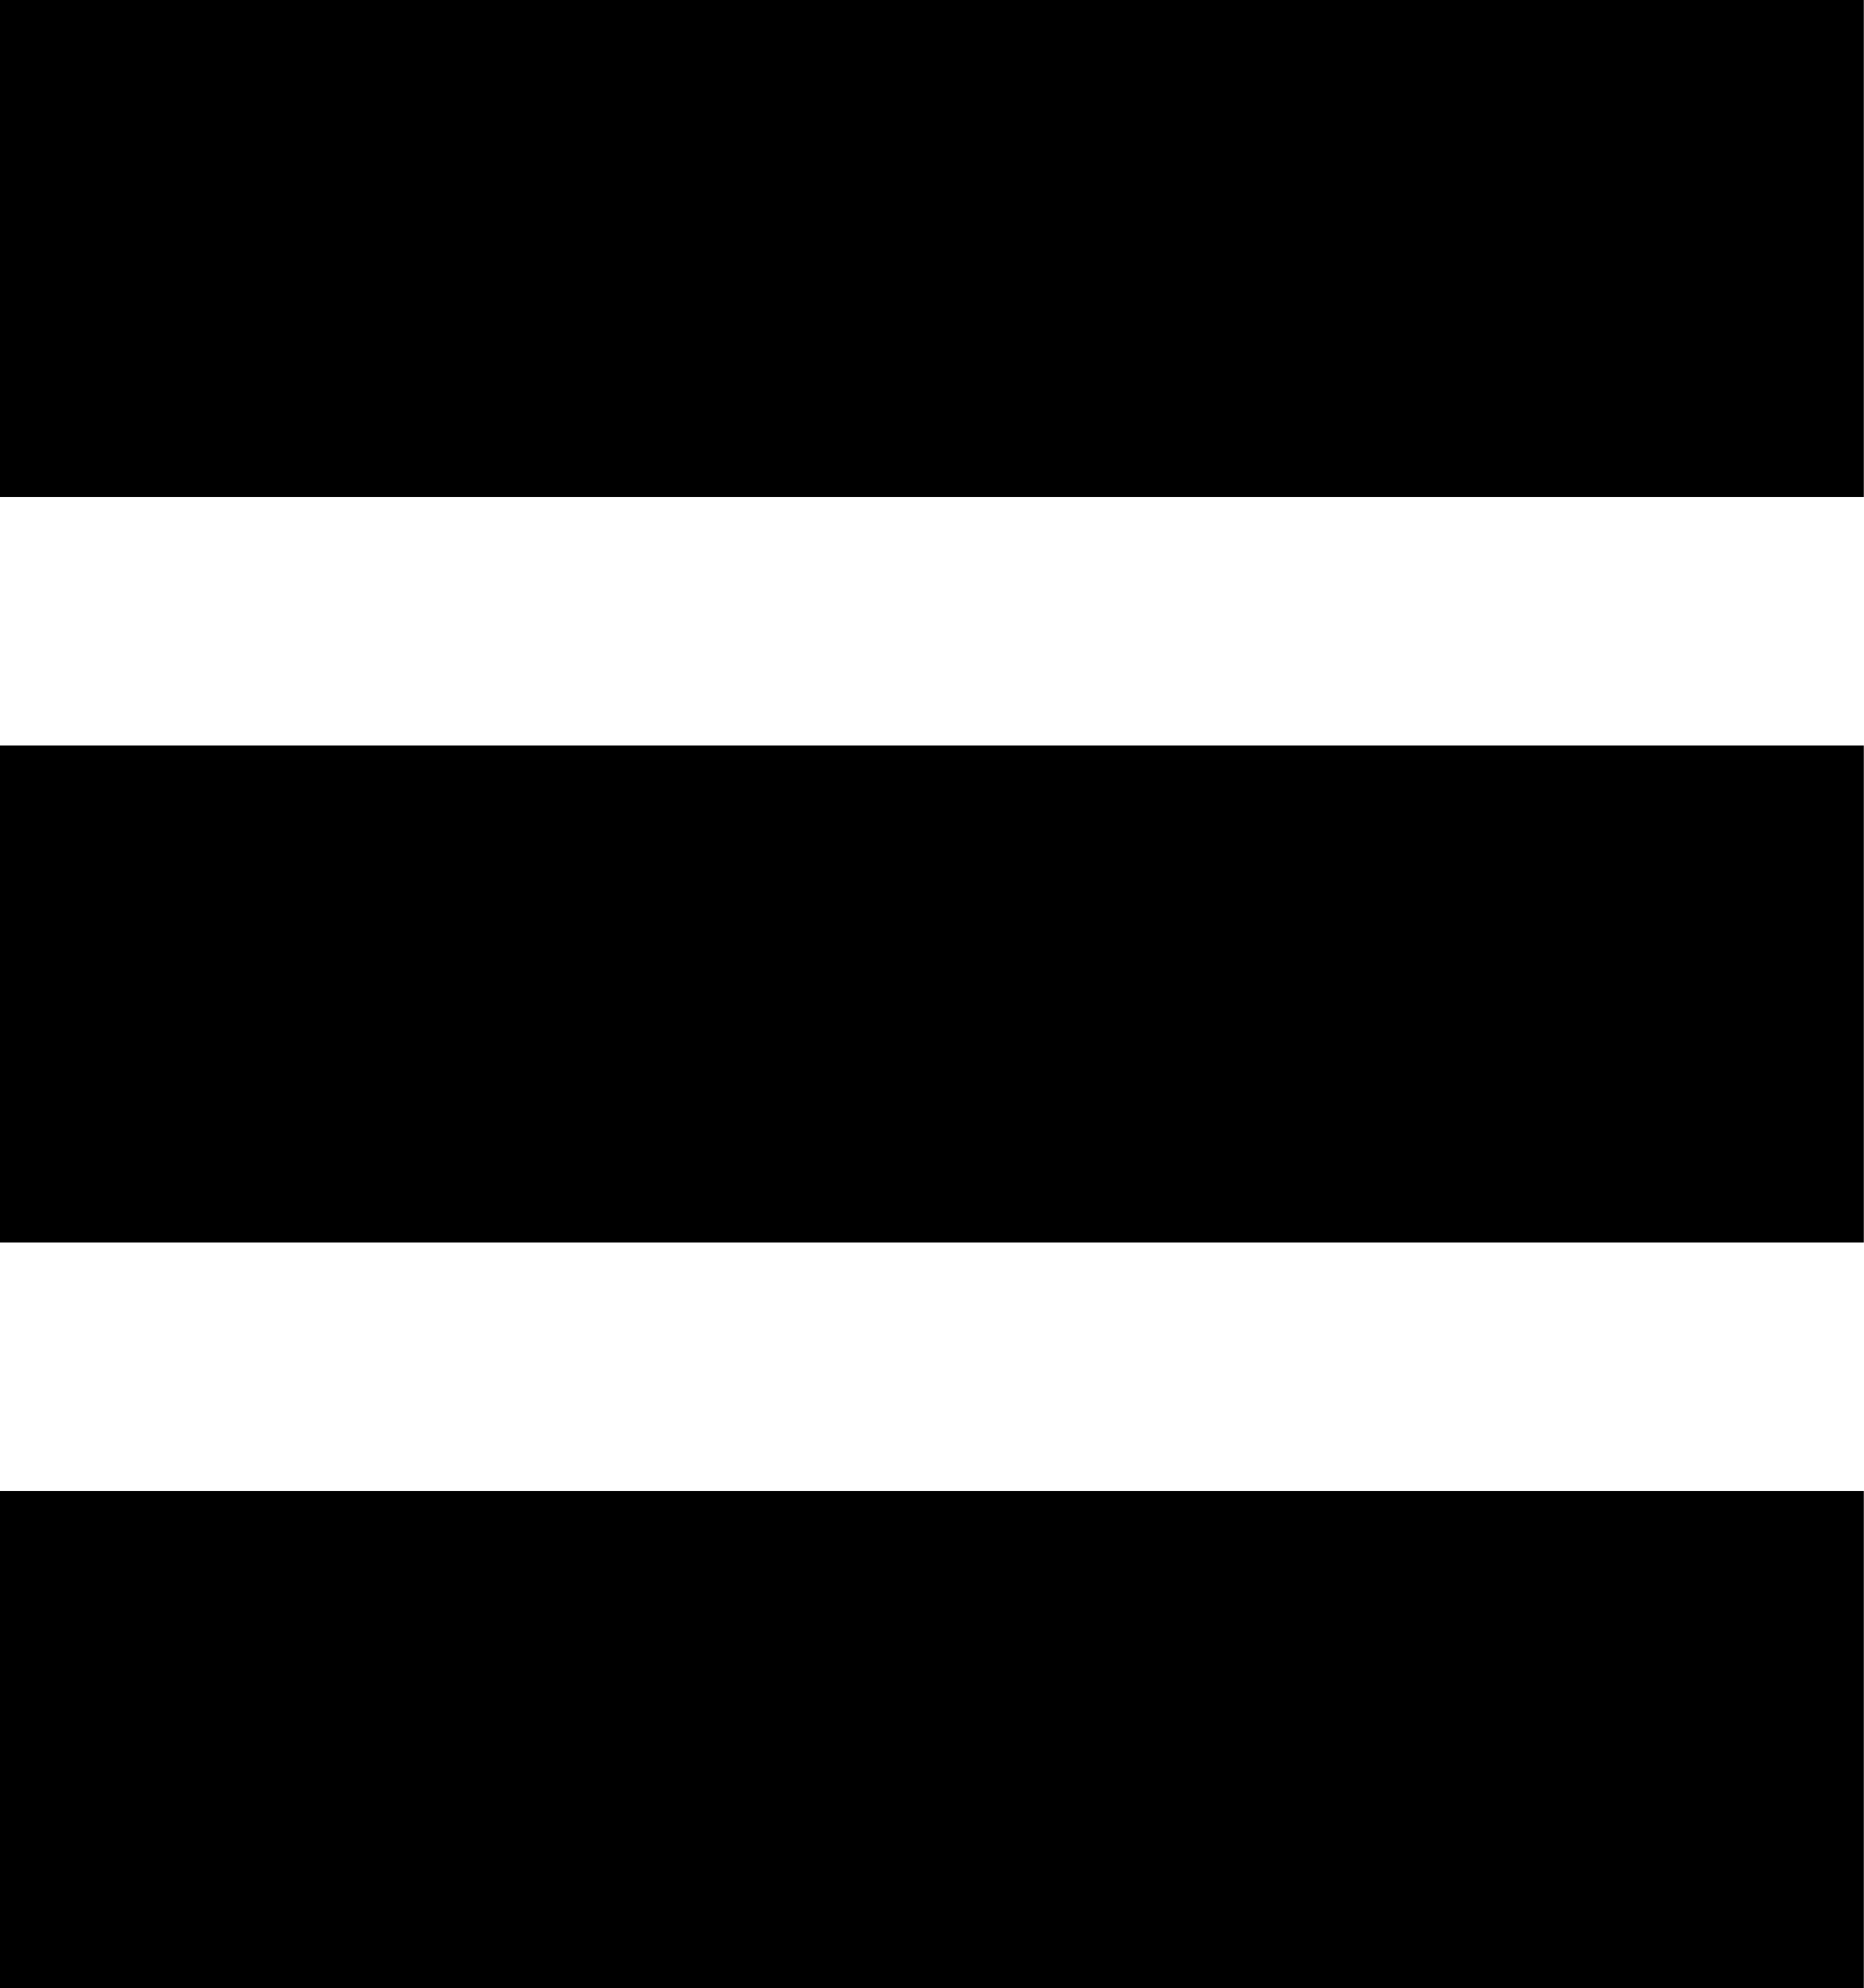
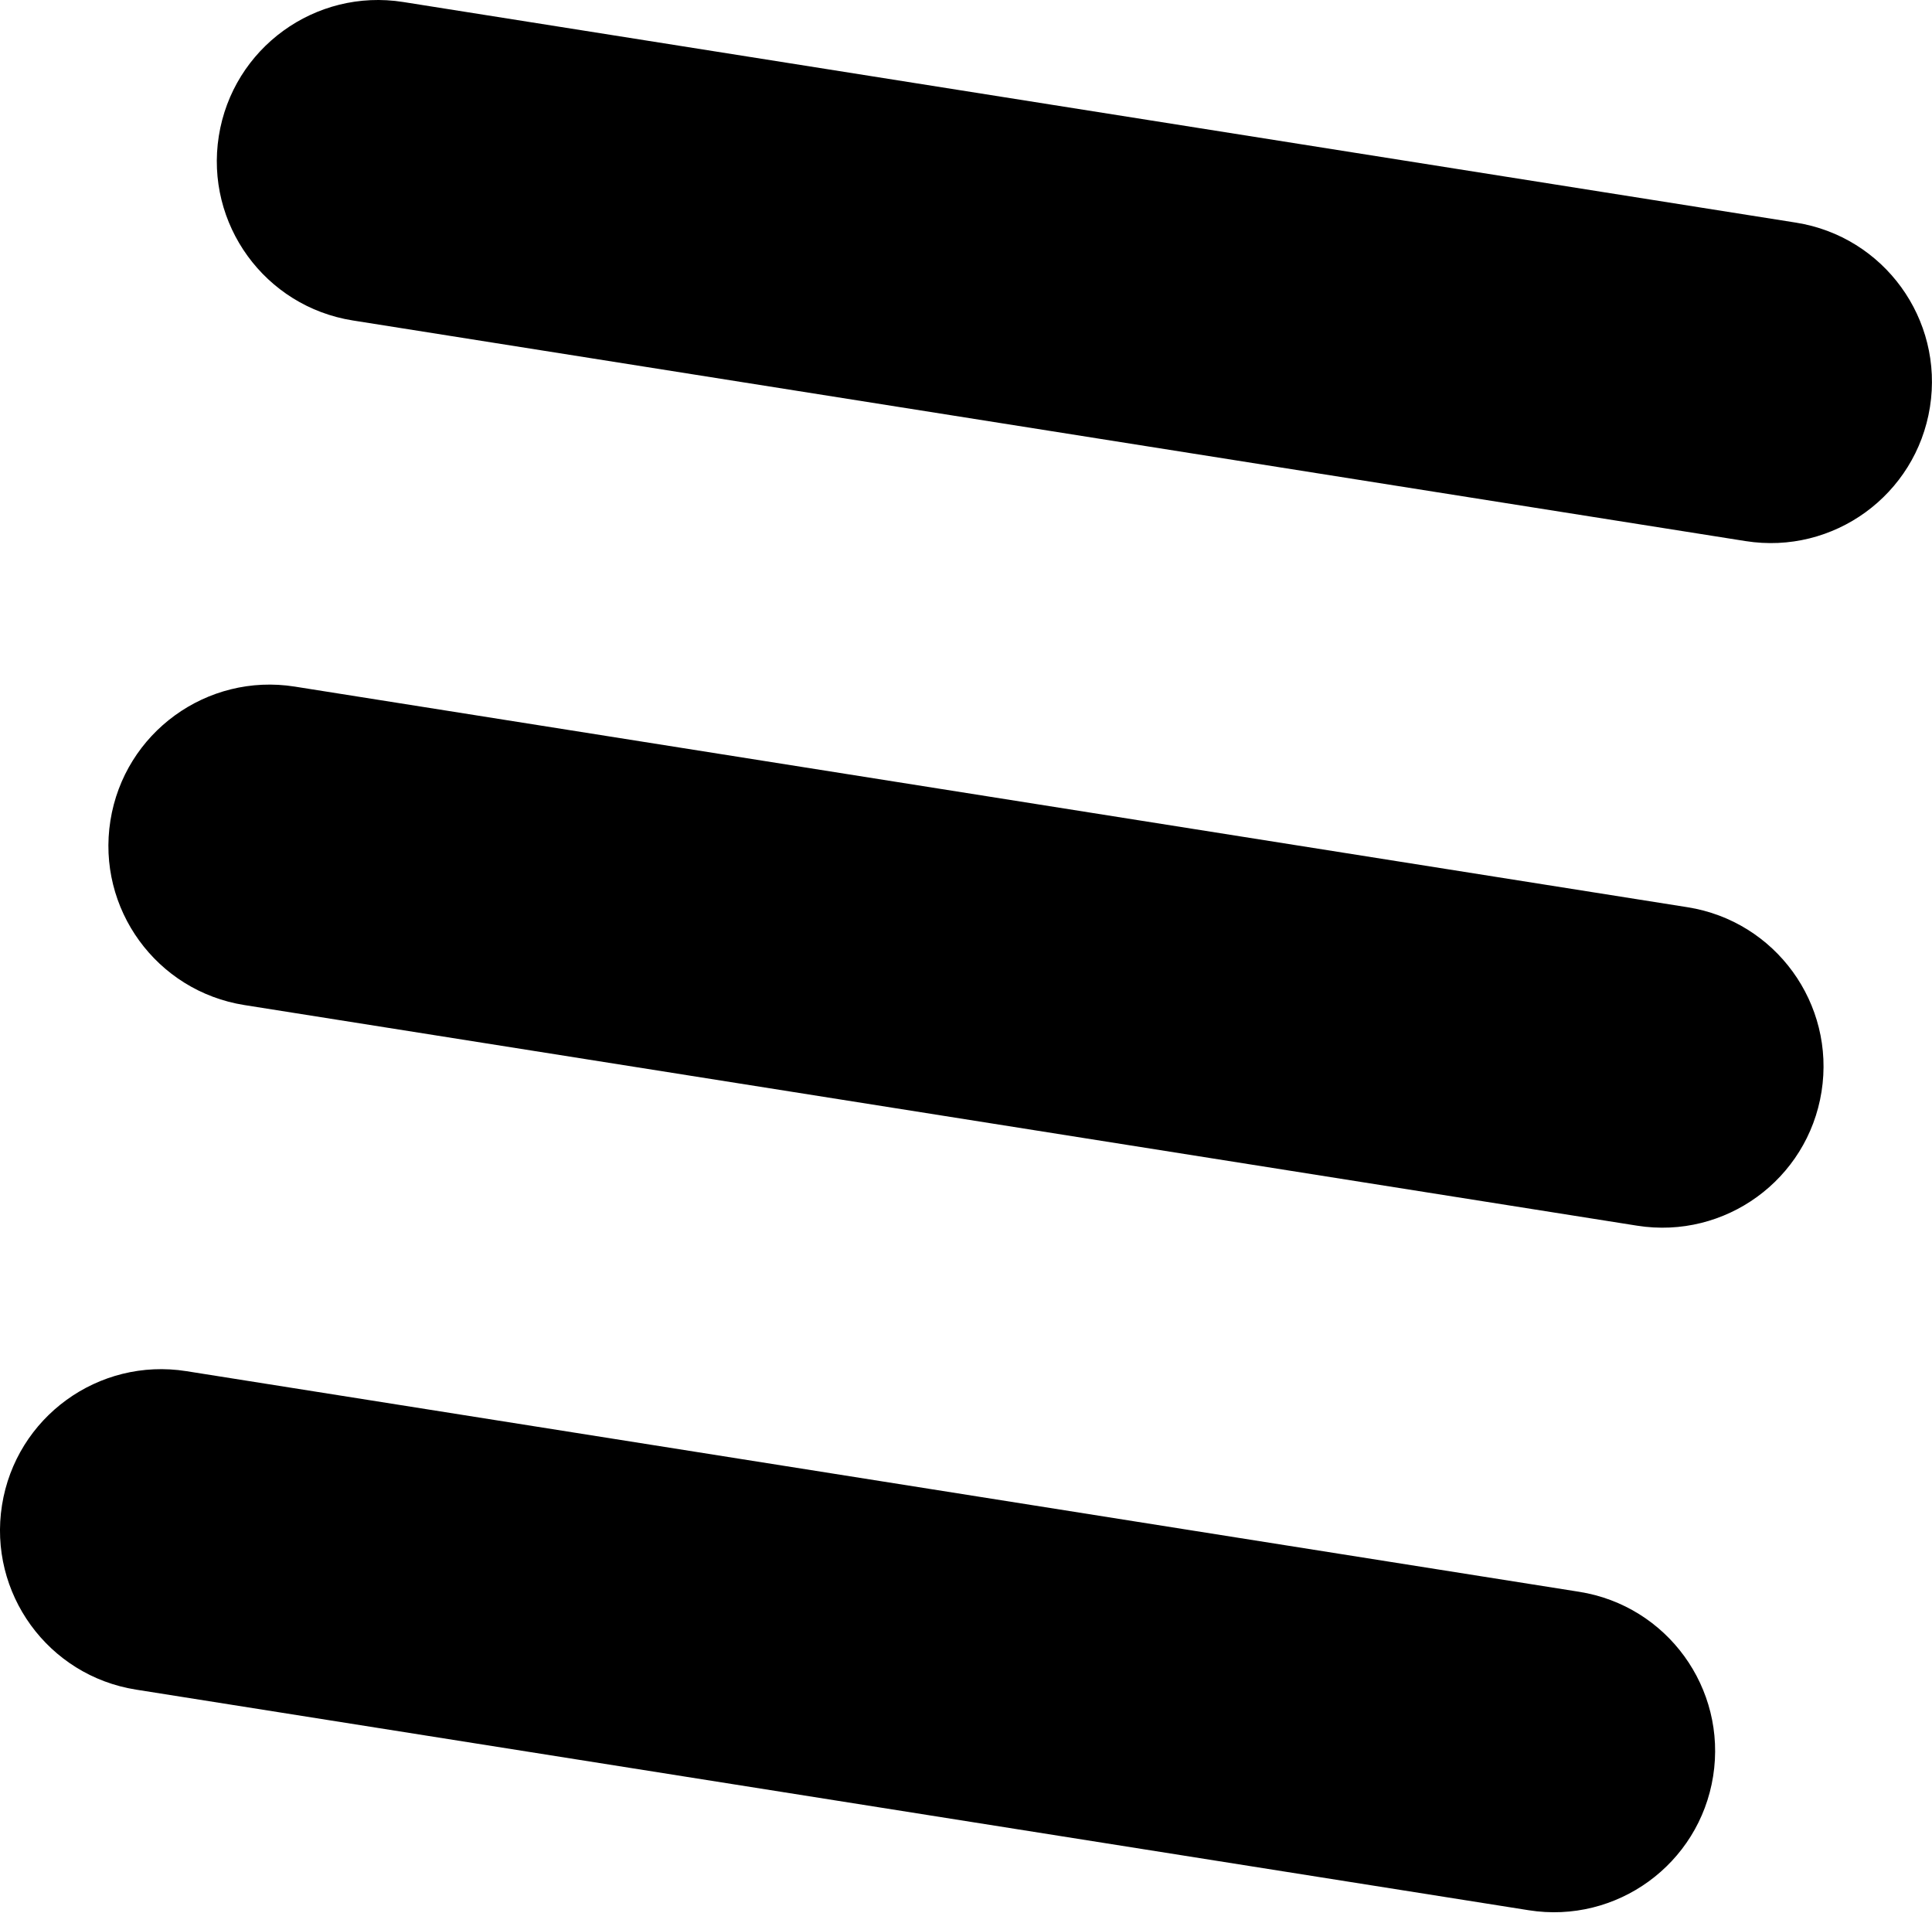
- <svg xmlns="http://www.w3.org/2000/svg" id="_レイヤー_2" data-name="レイヤー 2" viewBox="0 0 750 800">
+ <svg xmlns="http://www.w3.org/2000/svg" id="_レイヤー_2" data-name="レイヤー 2" viewBox="0 0 470.46 465.57">
  <g id="_レイヤー_1-2" data-name="レイヤー 1">
    <g>
-       <rect width="750" height="200" />
-       <rect y="300" width="750" height="200" />
-       <rect y="600" width="750" height="200" />
+       <rect x="50.69" y="26.86" width="421.87" height="78.5" rx="39.25" ry="39.25" transform="translate(13.56 -40.11) rotate(9)" />
+       <rect x="24.29" y="193.54" width="421.87" height="78.5" rx="39.25" ry="39.25" transform="translate(39.31 -33.93) rotate(9)" />
+       <rect x="-2.11" y="360.21" width="421.87" height="78.5" rx="39.25" ry="39.25" transform="translate(65.06 -27.75) rotate(9)" />
    </g>
  </g>
</svg>
